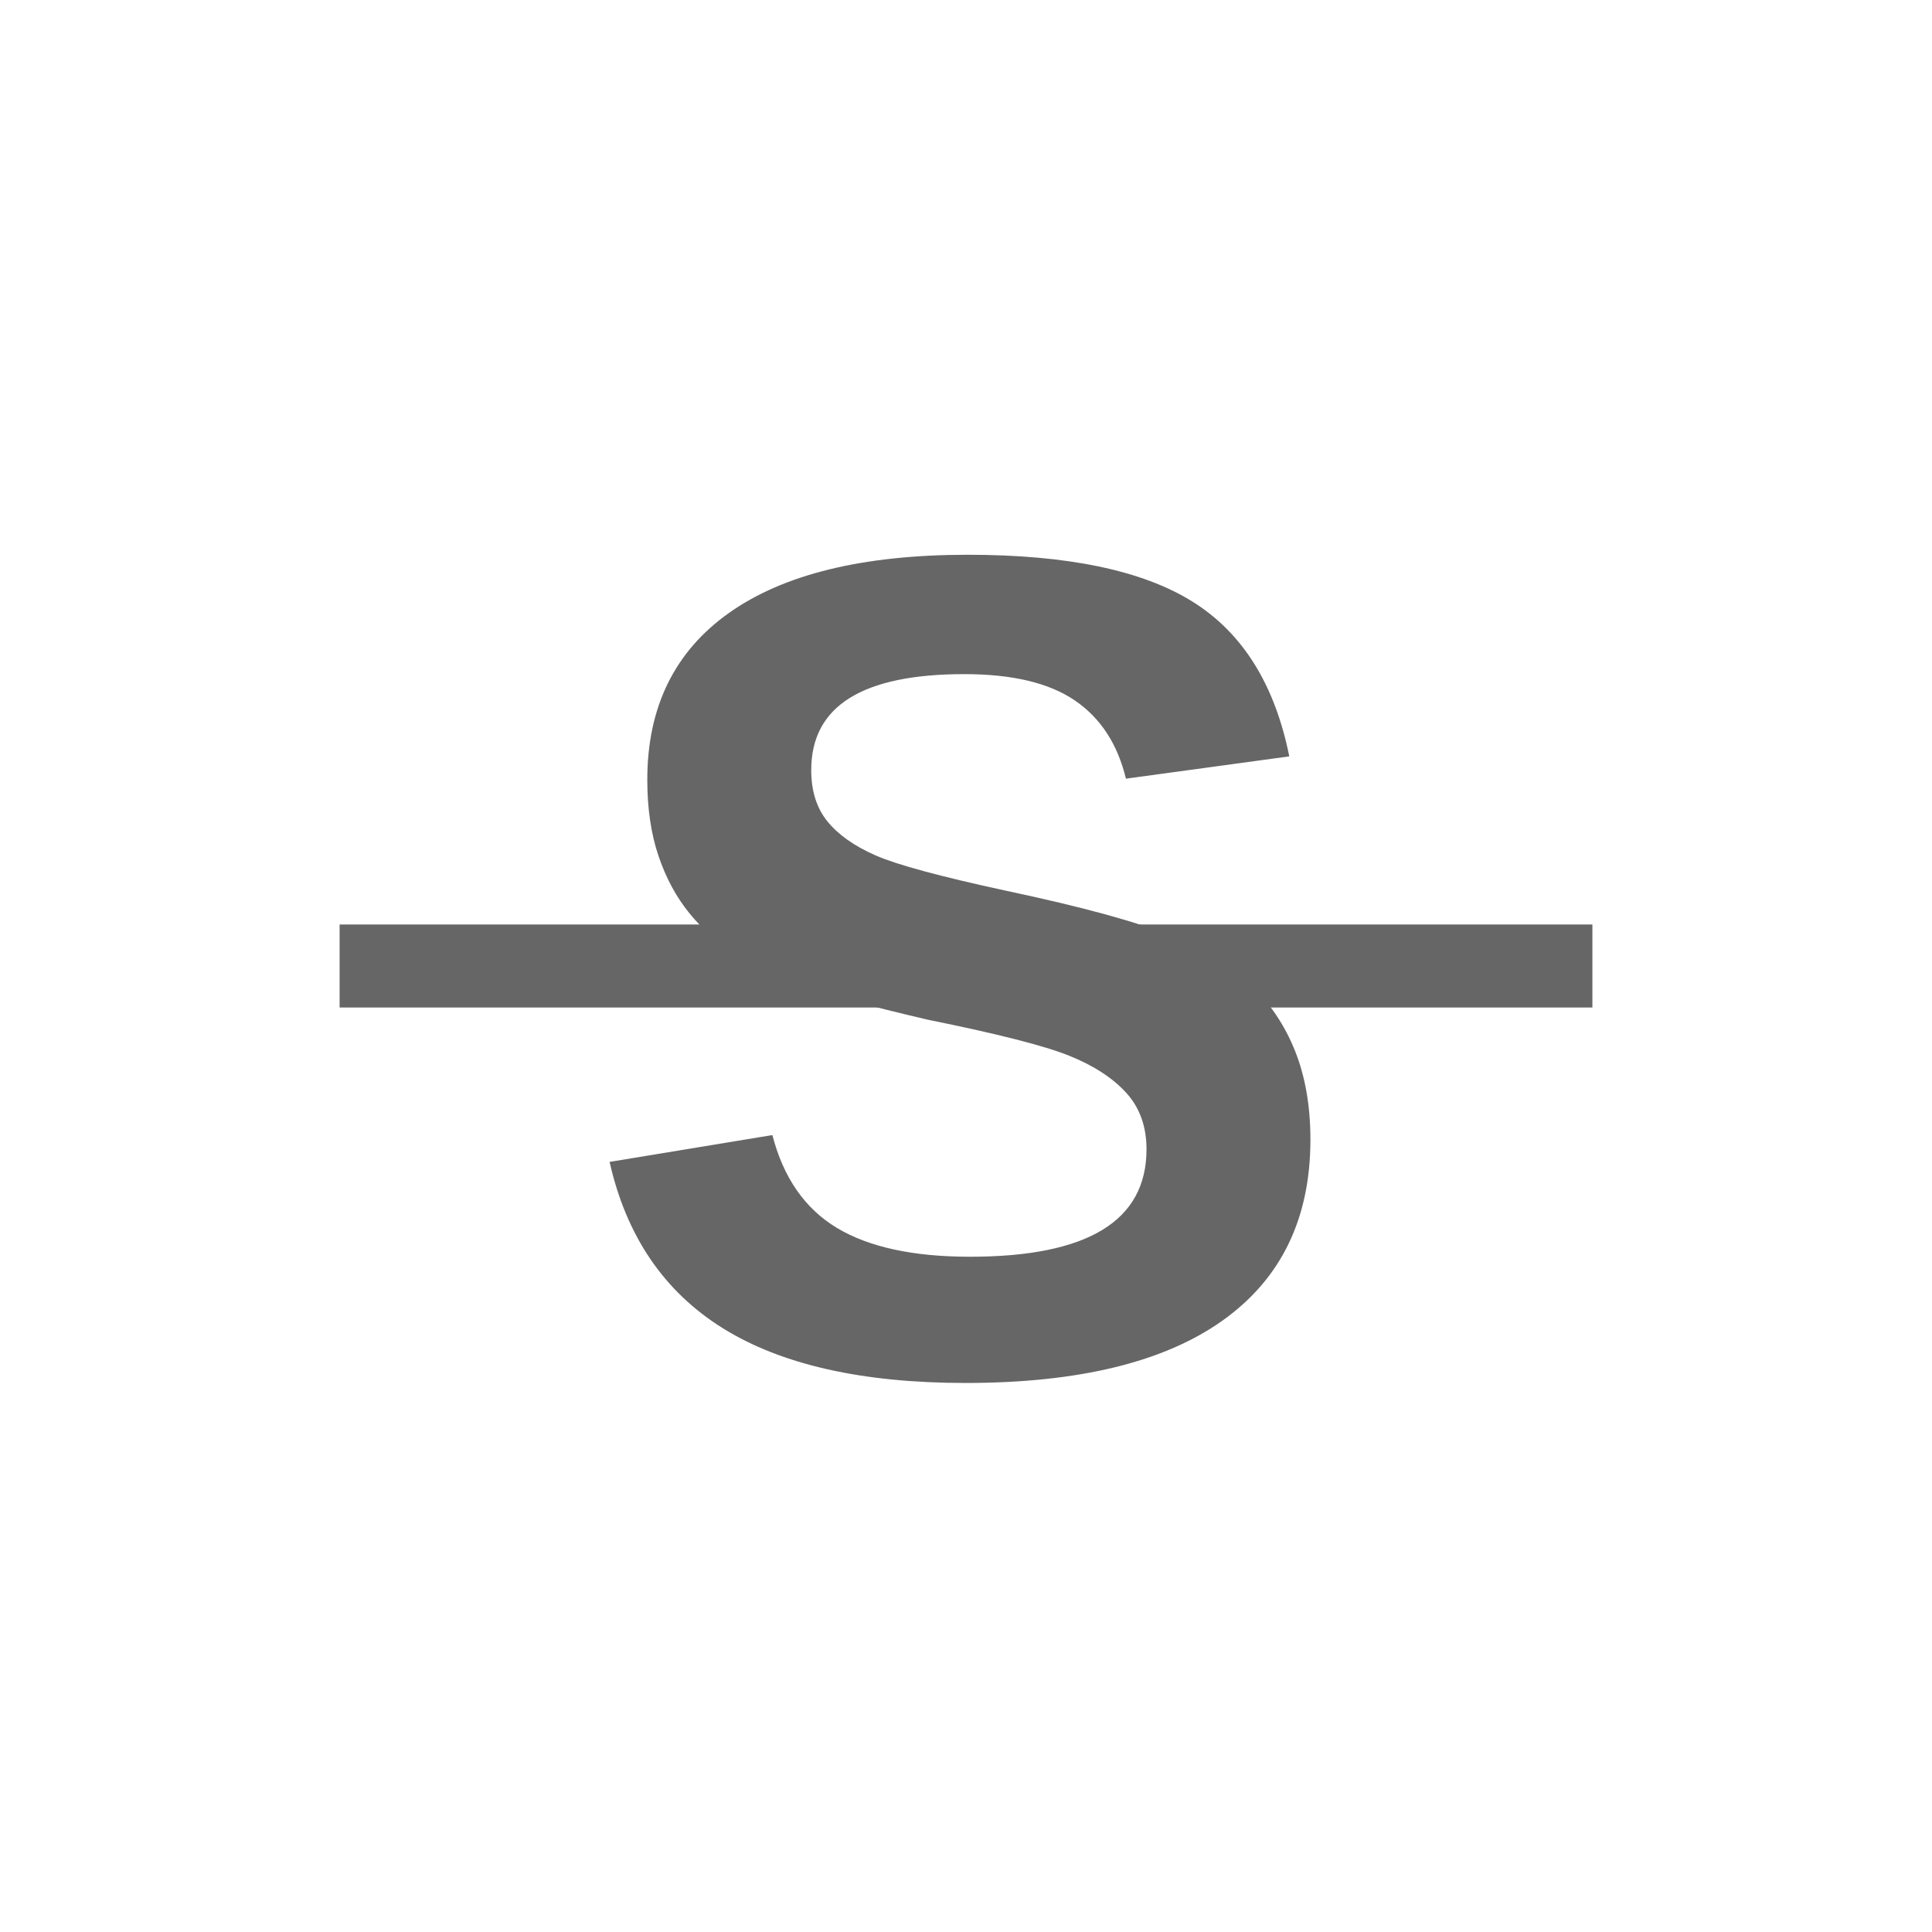
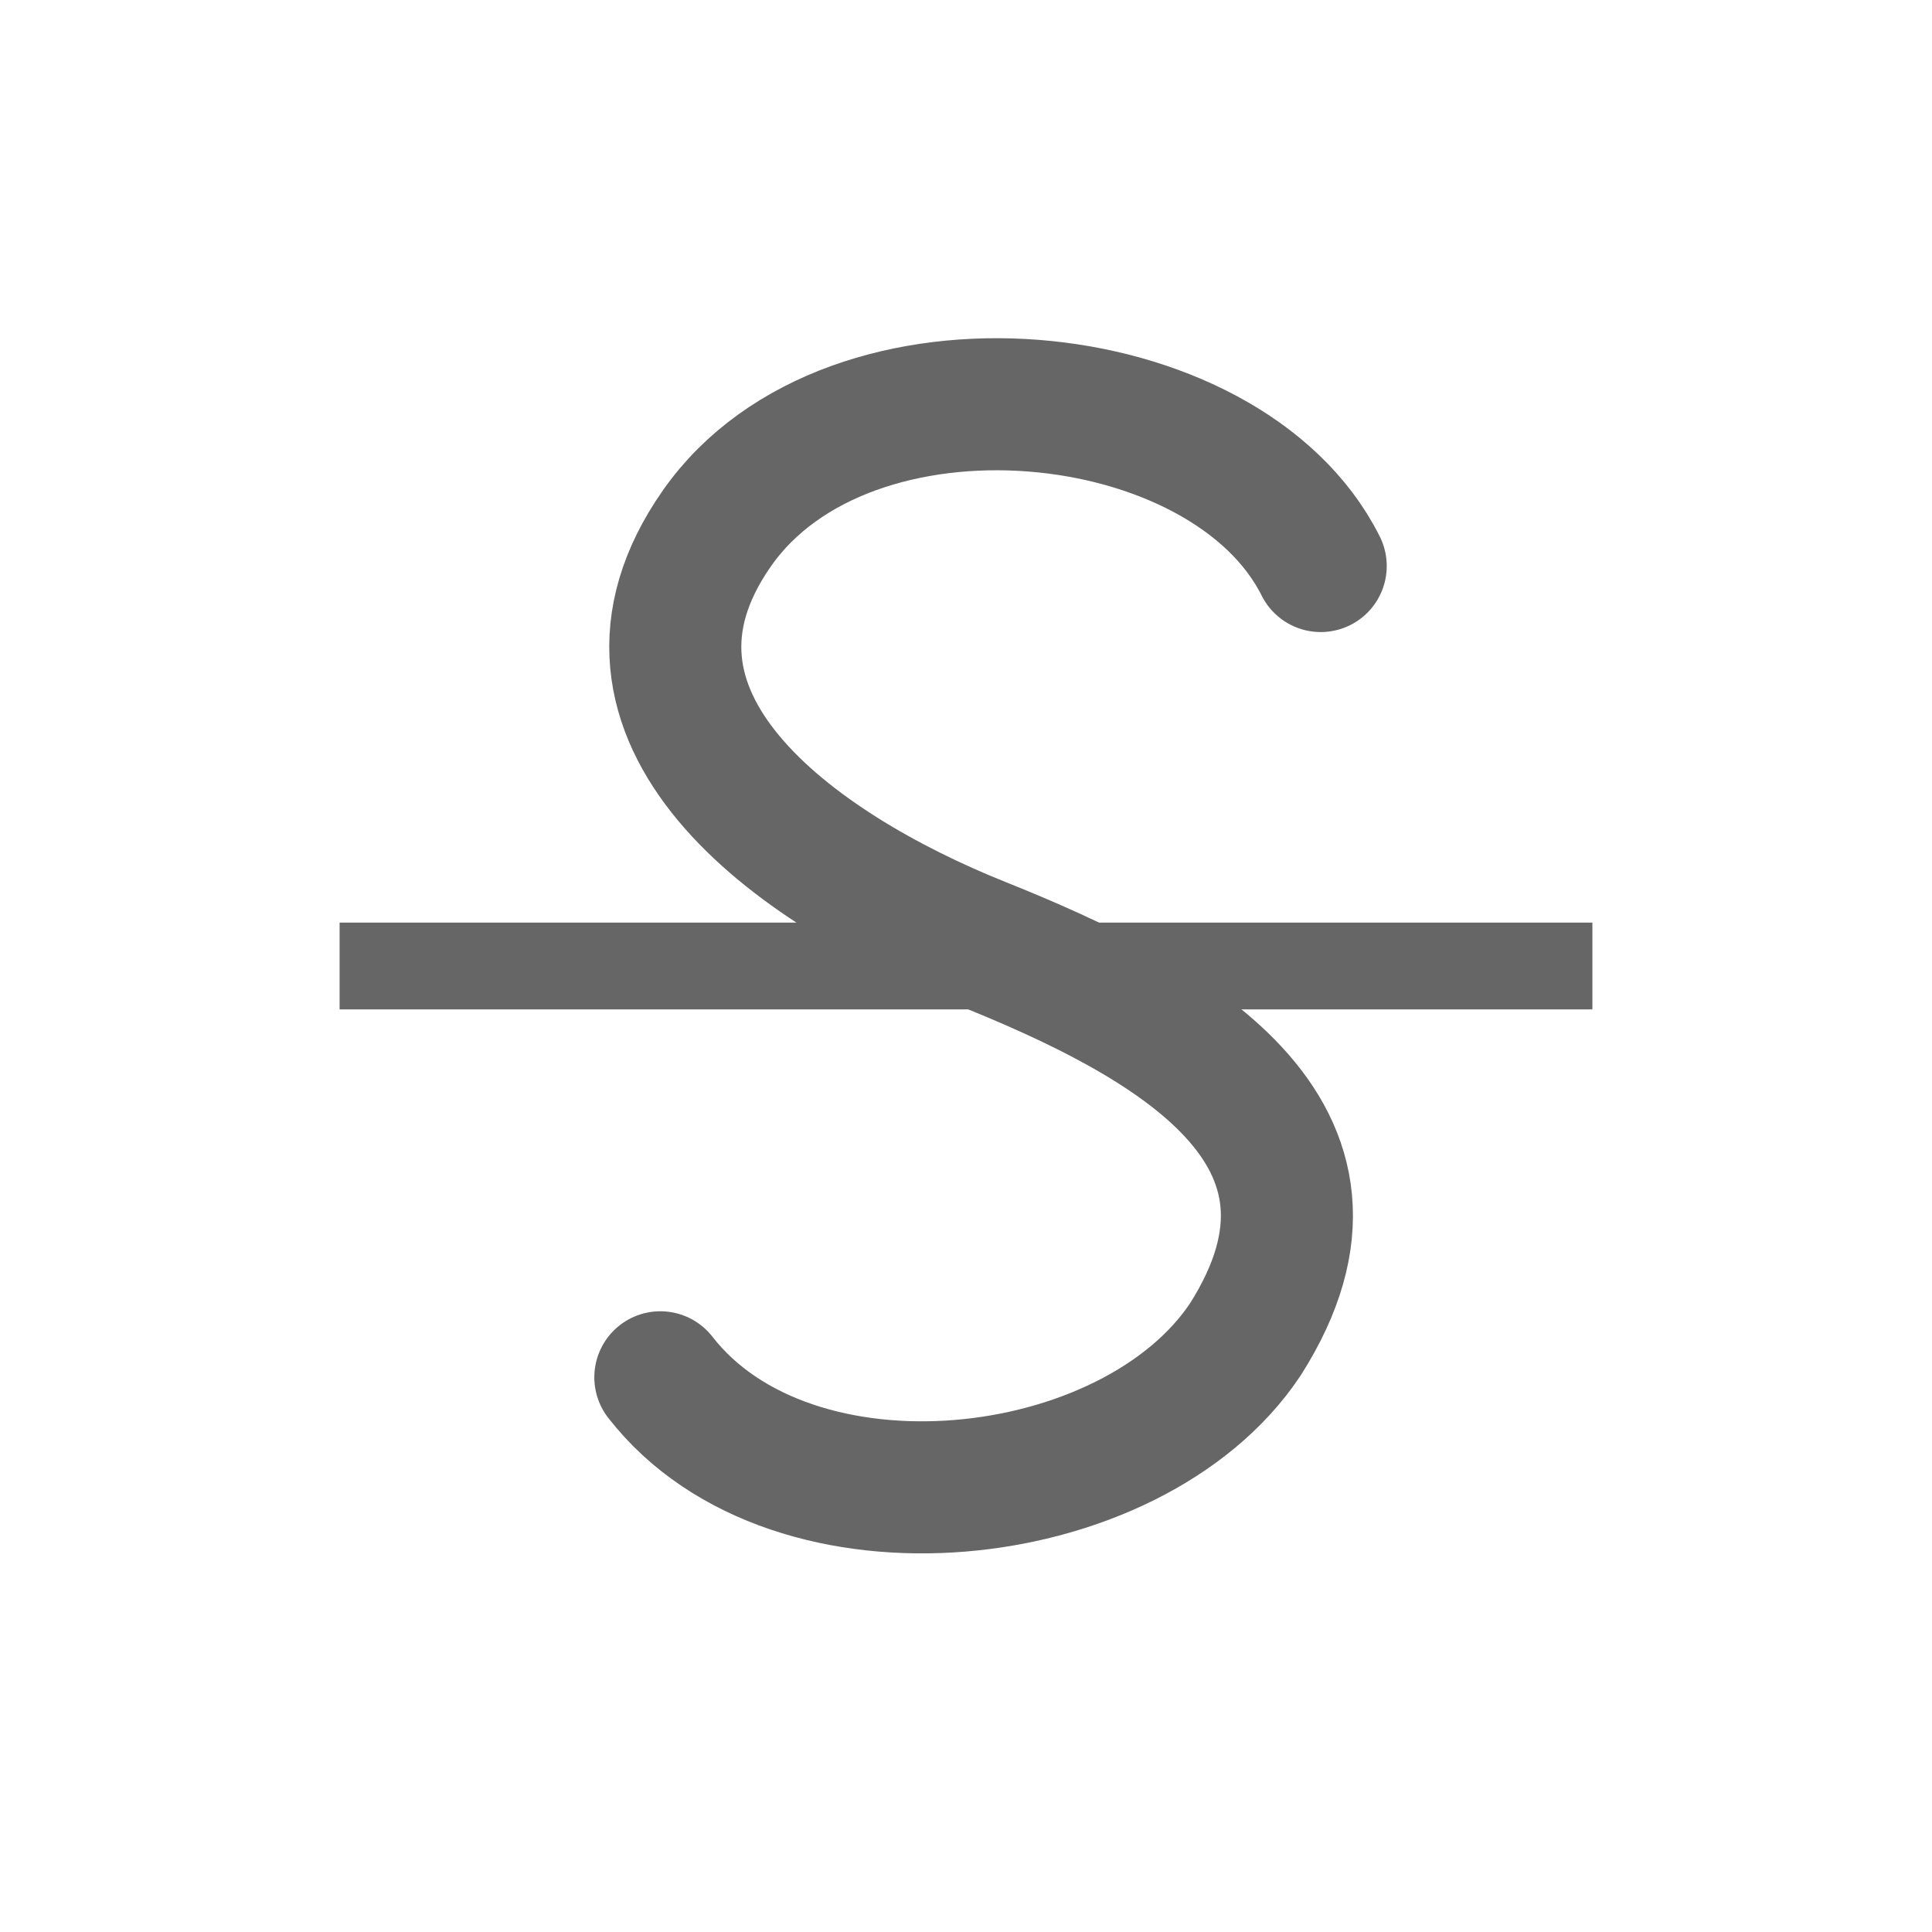
<svg xmlns="http://www.w3.org/2000/svg" viewBox="0 0 1024 1024">
-   <text x="512" y="512" font-size="620" text-anchor="middle" dominant-baseline="central" font-family="Arial, Helvetica, sans-serif" font-weight="bold" fill="#666666">S</text>
-   <rect x="180" y="490" width="664" height="44" fill="#666666" />
+   <path d="M700 300 C650 200 450 180 380 280 C310 380 420 460 520 500 C620 540 730 600 660 710 C600 800 420 820 350 730" fill="none" stroke="#666666" stroke-width="70" stroke-linecap="round" />
+   <rect x="180" y="489" width="664" height="46" fill="#666666" />
</svg>
